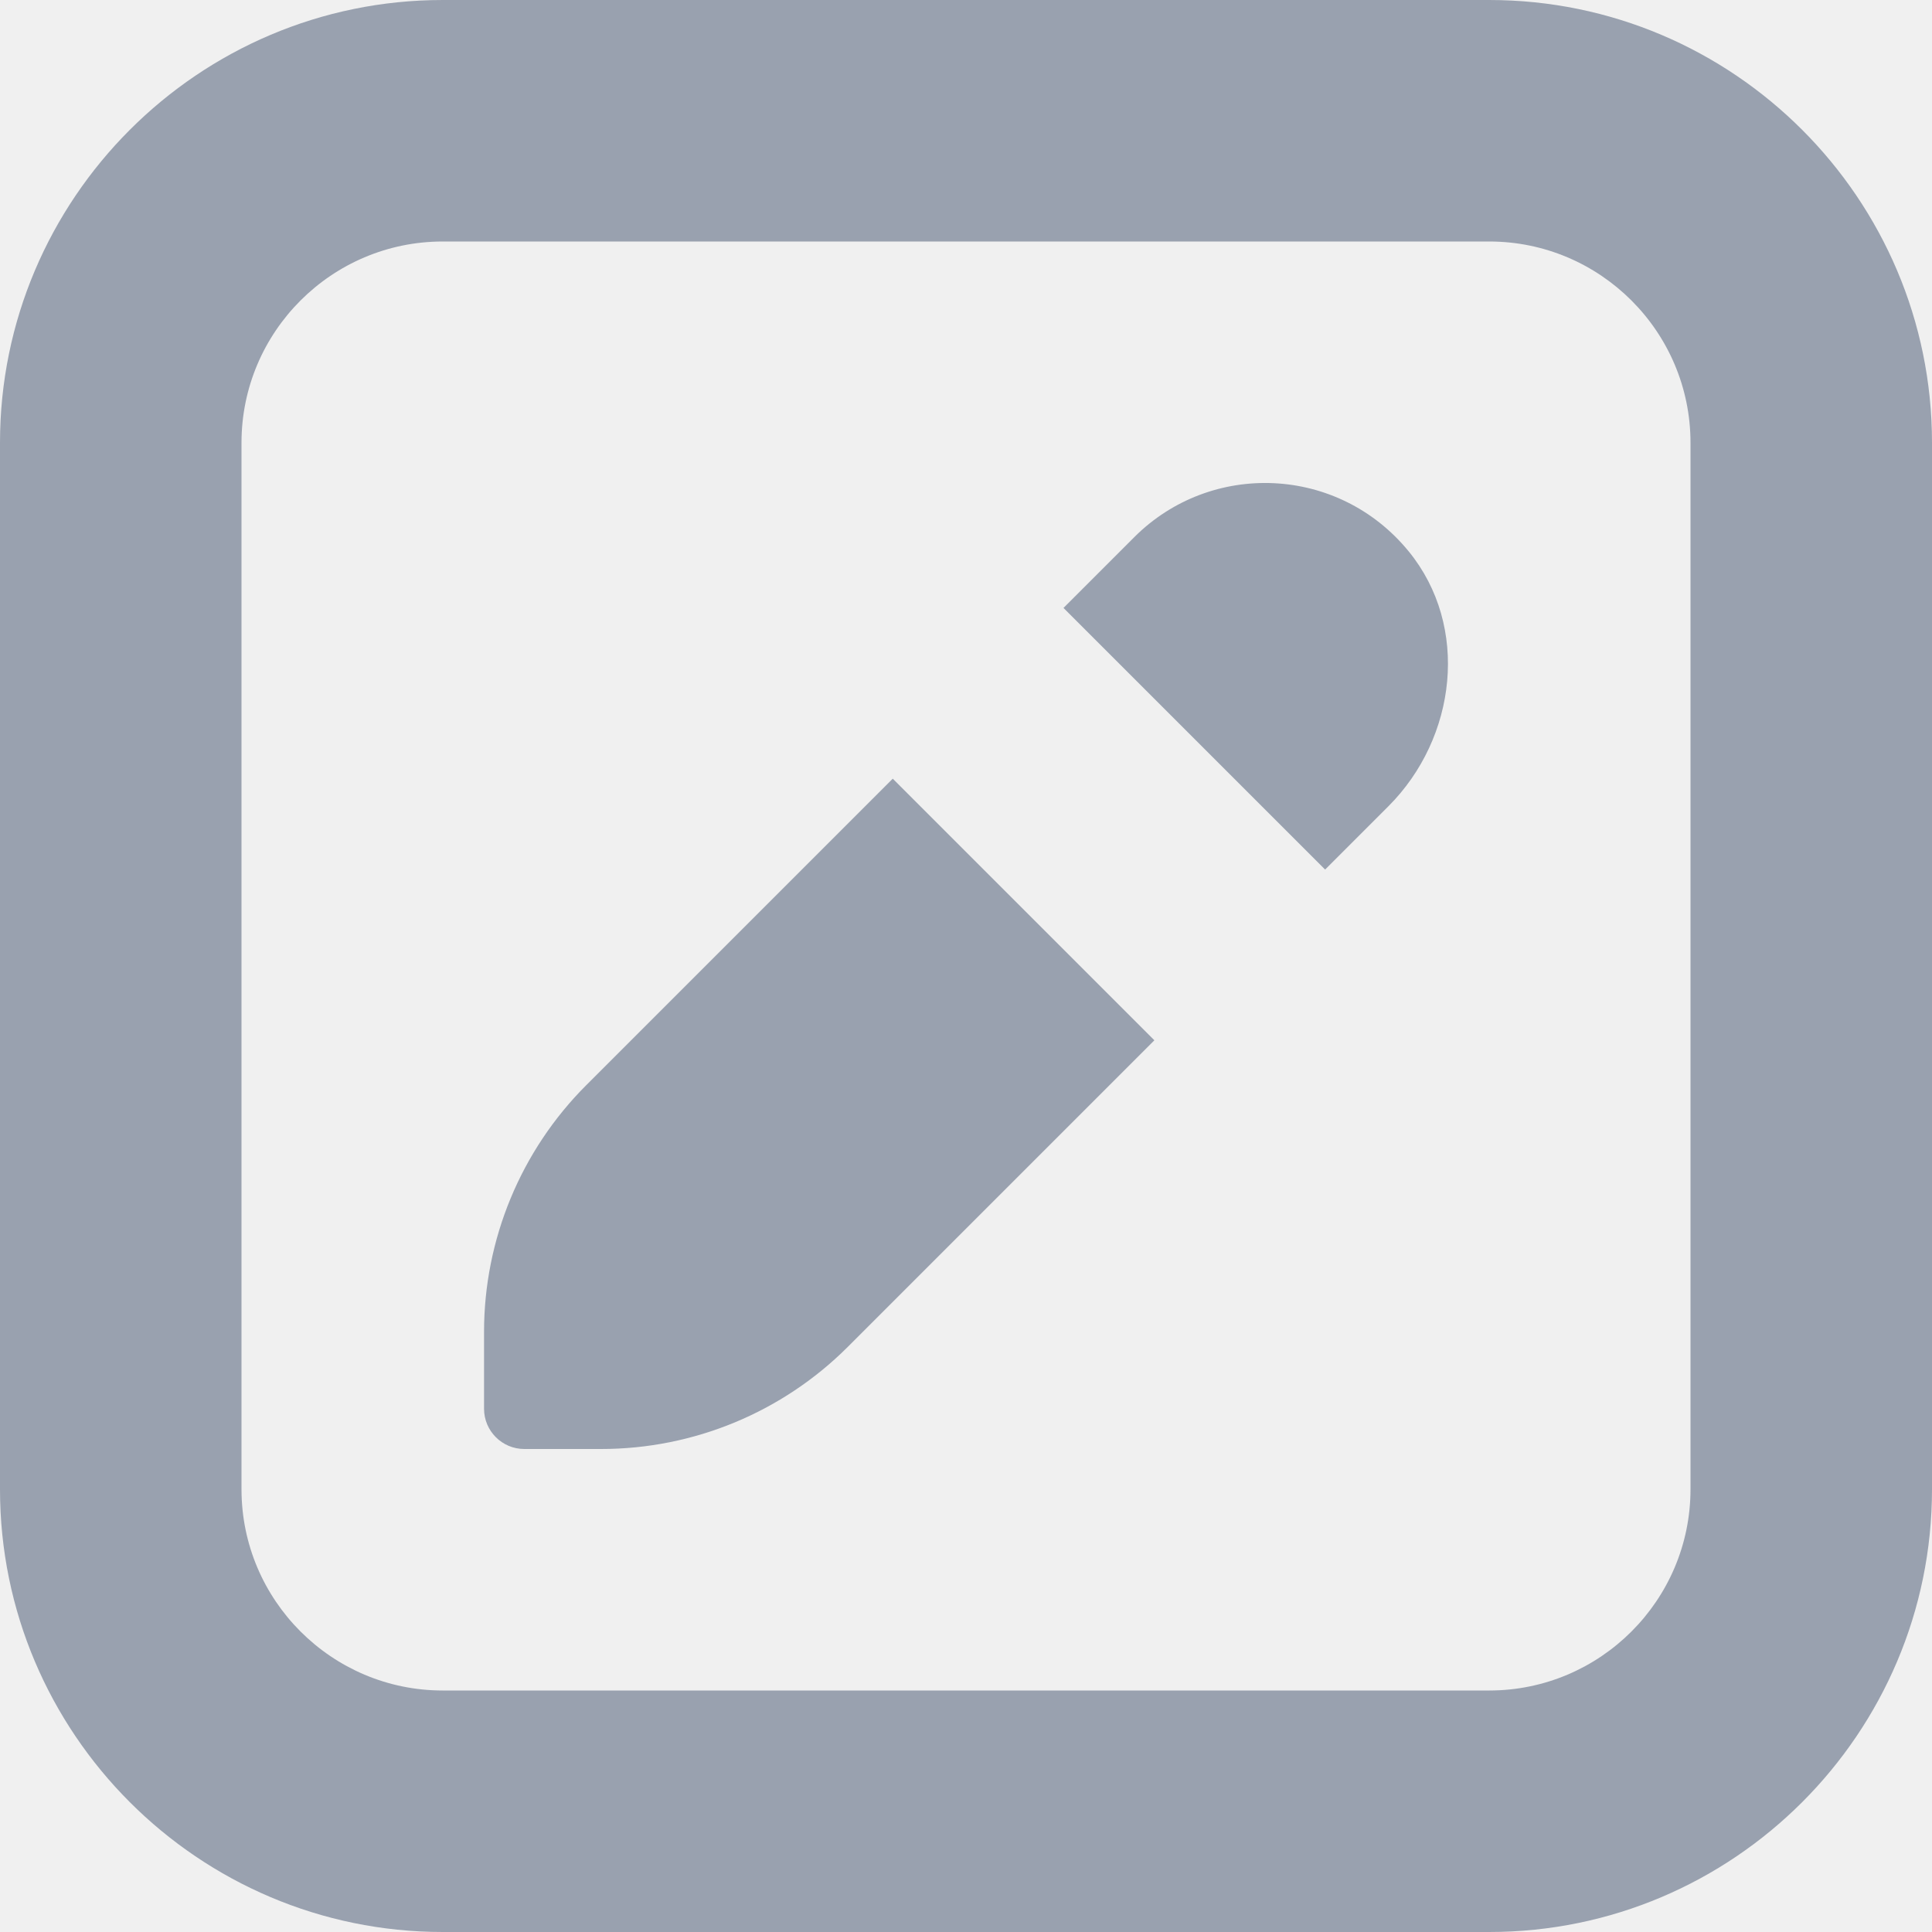
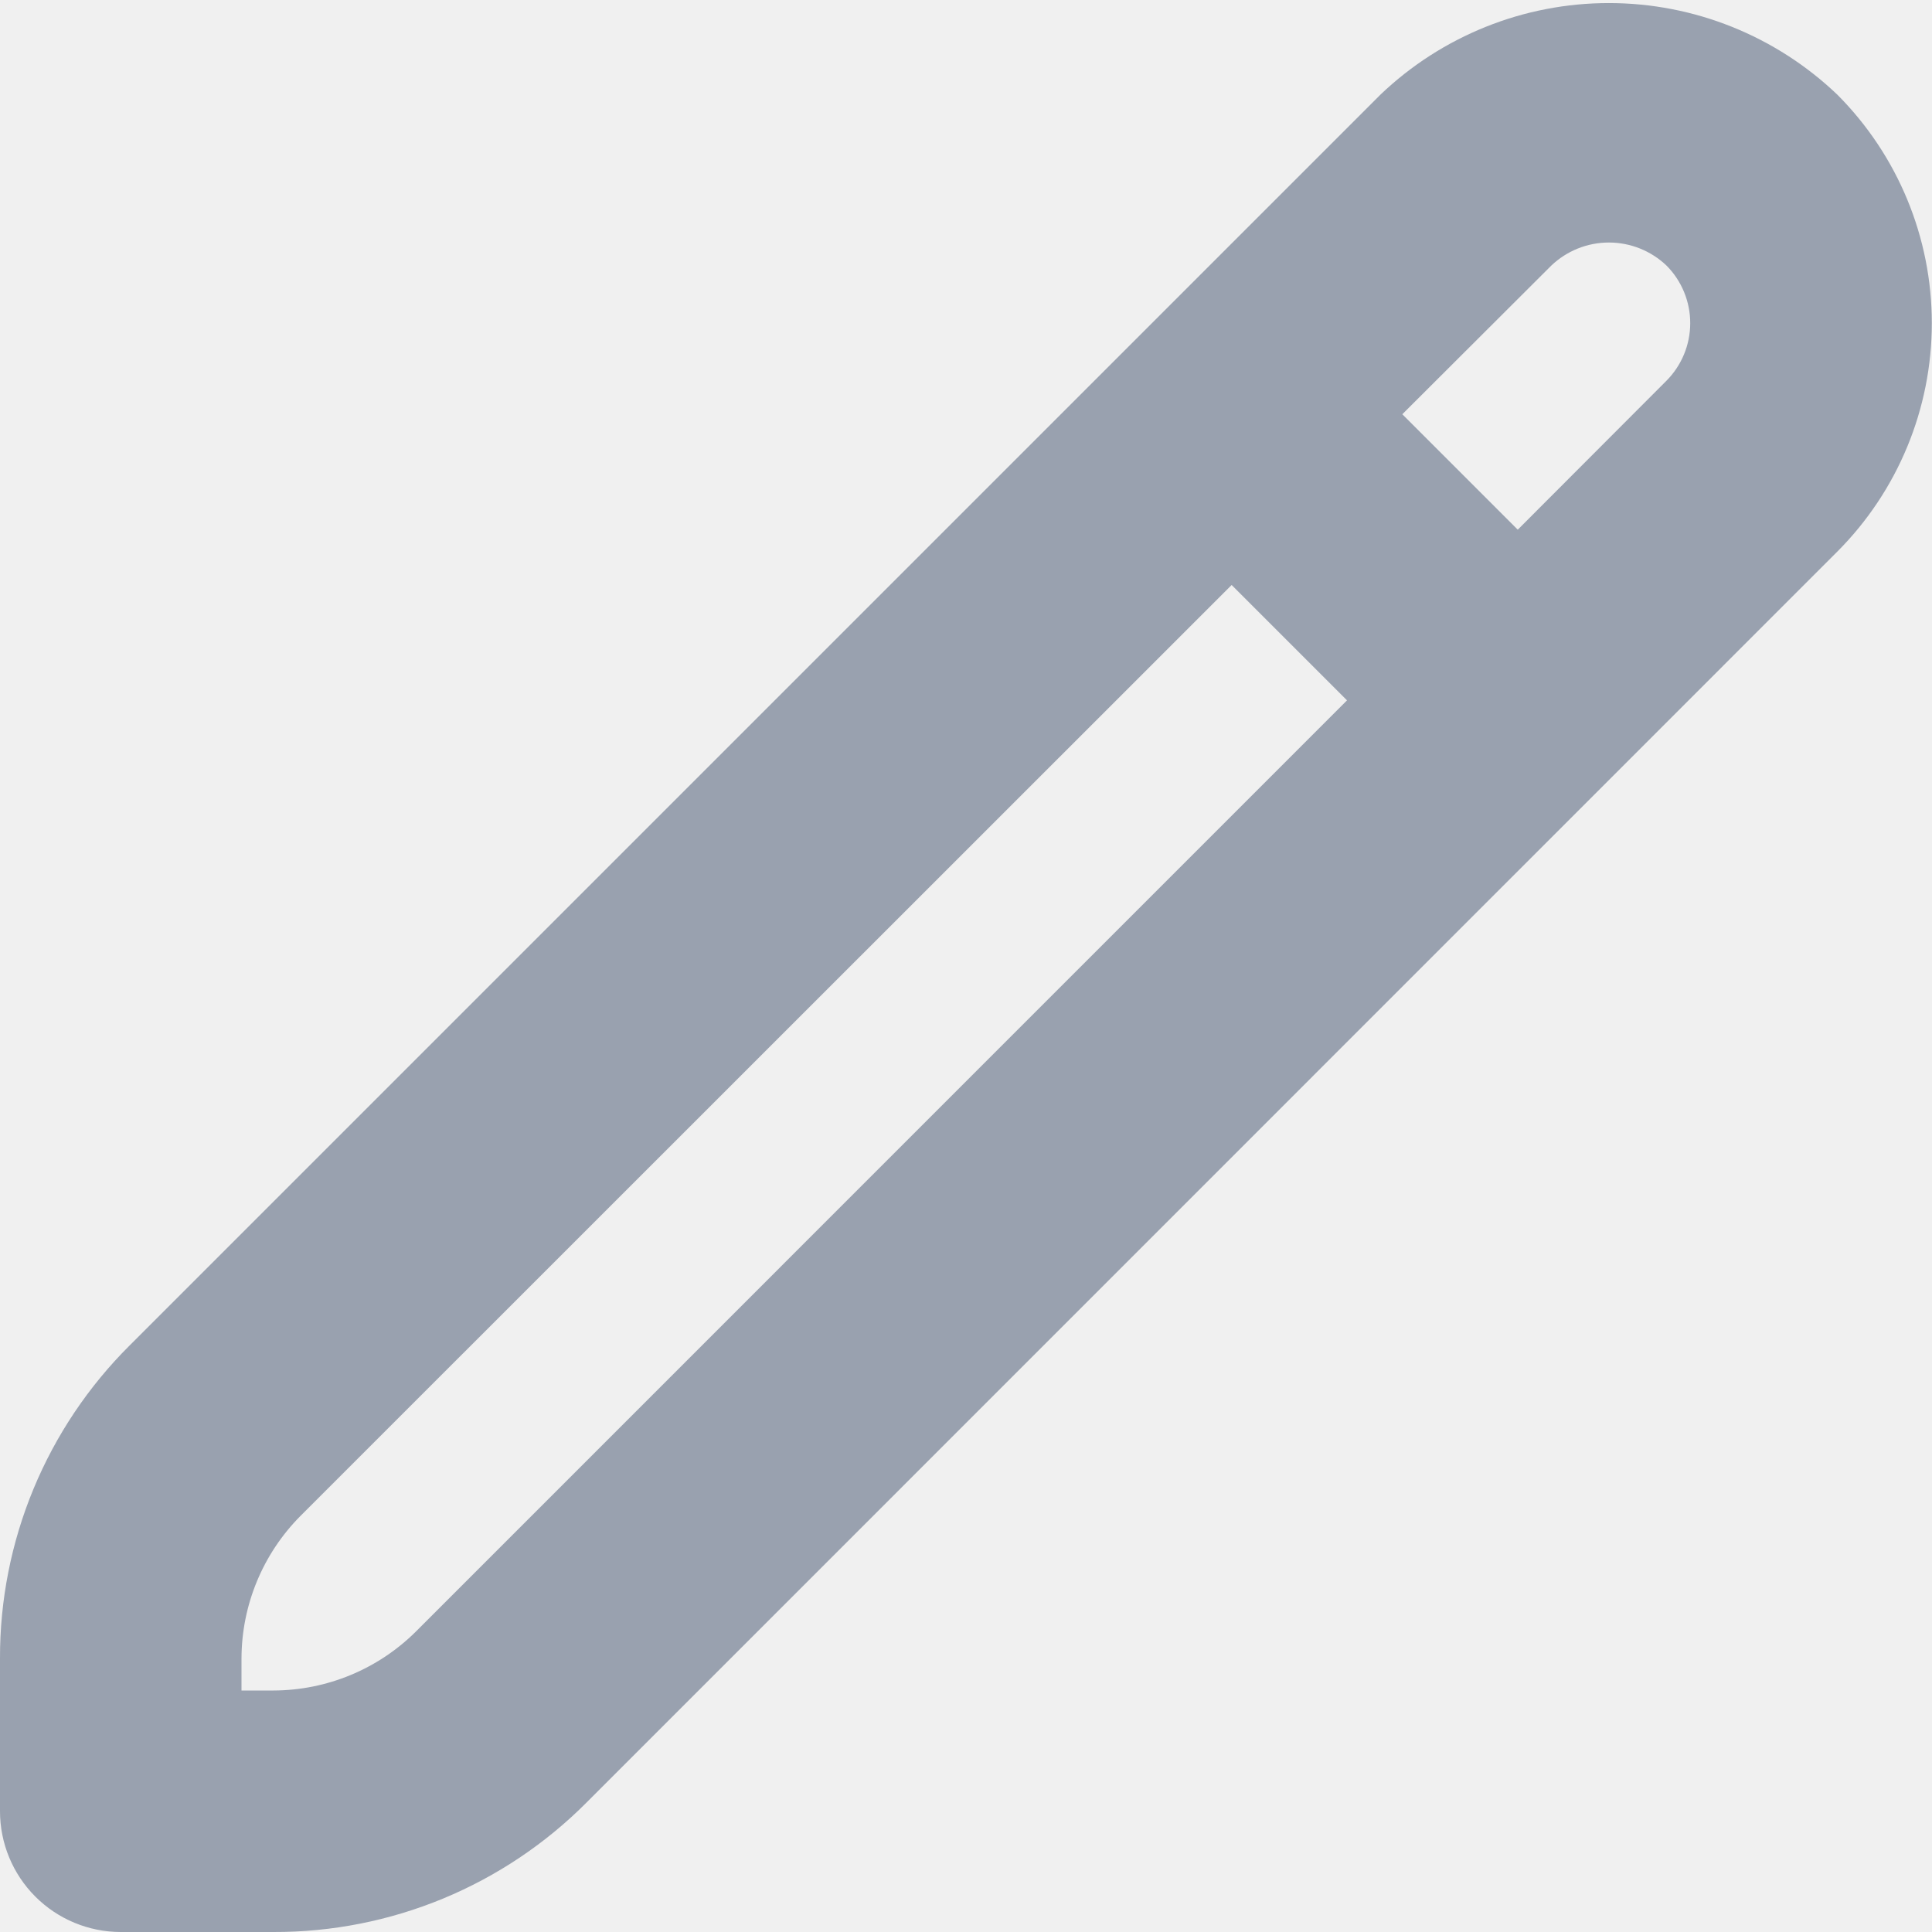
<svg xmlns="http://www.w3.org/2000/svg" width="512" height="512" viewBox="0 0 512 512" fill="none">
-   <g clip-path="url(#clip0_70_14)">
-     <path d="M236.587 206.357L305.92 275.691L224.683 356.928C207.339 374.272 183.829 384 159.317 384H138.944C133.056 384 128.277 379.221 128.277 373.333V352.96C128.277 328.448 138.027 304.917 155.349 287.595L236.587 206.357ZM300.587 142.357L281.835 161.109L351.168 230.443L367.936 213.675C386.069 195.541 389.547 165.973 373.312 146.112C354.645 123.285 320.917 122.027 300.587 142.357ZM512 117.333V394.667C512 459.349 459.371 512 394.667 512H117.333C52.629 512 0 459.349 0 394.667V117.333C0 52.651 52.629 0 117.333 0H394.667C459.371 0 512 52.651 512 117.333ZM448 117.333C448 87.915 424.064 64 394.667 64H117.333C87.936 64 64 87.915 64 117.333V394.667C64 424.085 87.936 448 117.333 448H394.667C424.064 448 448 424.085 448 394.667V117.333Z" fill="#99A1AF" />
-   </g>
-   <defs>
-     <clipPath id="clip0_70_14">
-       <rect width="512" height="512" fill="white" />
-     </clipPath>
-   </defs>
+   <path d="M486.912 25.088C470.606 9.507 448.921 0.812 426.368 0.812C403.815 0.812 382.13 9.507 365.824 25.088L34.368 356.544C23.443 367.409 14.781 380.331 8.882 394.564C2.983 408.798 -0.036 424.059 -0 439.467V480C-0 488.487 3.371 496.626 9.372 502.627C15.374 508.629 23.513 512 32 512H72.533C87.948 512.042 103.217 509.025 117.458 503.126C131.699 497.227 144.629 488.562 155.498 477.632L486.912 146.176C502.946 130.106 511.951 108.333 511.951 85.632C511.951 62.931 502.946 41.158 486.912 25.088ZM110.208 432.384C100.189 442.337 86.656 447.947 72.533 448H64V439.467C64.044 425.33 69.654 411.78 79.616 401.749L326.4 155.029L356.971 185.6L110.208 432.384ZM441.6 100.928L402.219 140.373L371.627 109.781L411.093 70.4C415.21 66.466 420.684 64.27 426.379 64.27C432.073 64.27 437.547 66.466 441.664 70.4C445.687 74.465 447.939 79.957 447.927 85.677C447.915 91.397 445.64 96.879 441.6 100.928Z" fill="#99A1AF" />
</svg>
